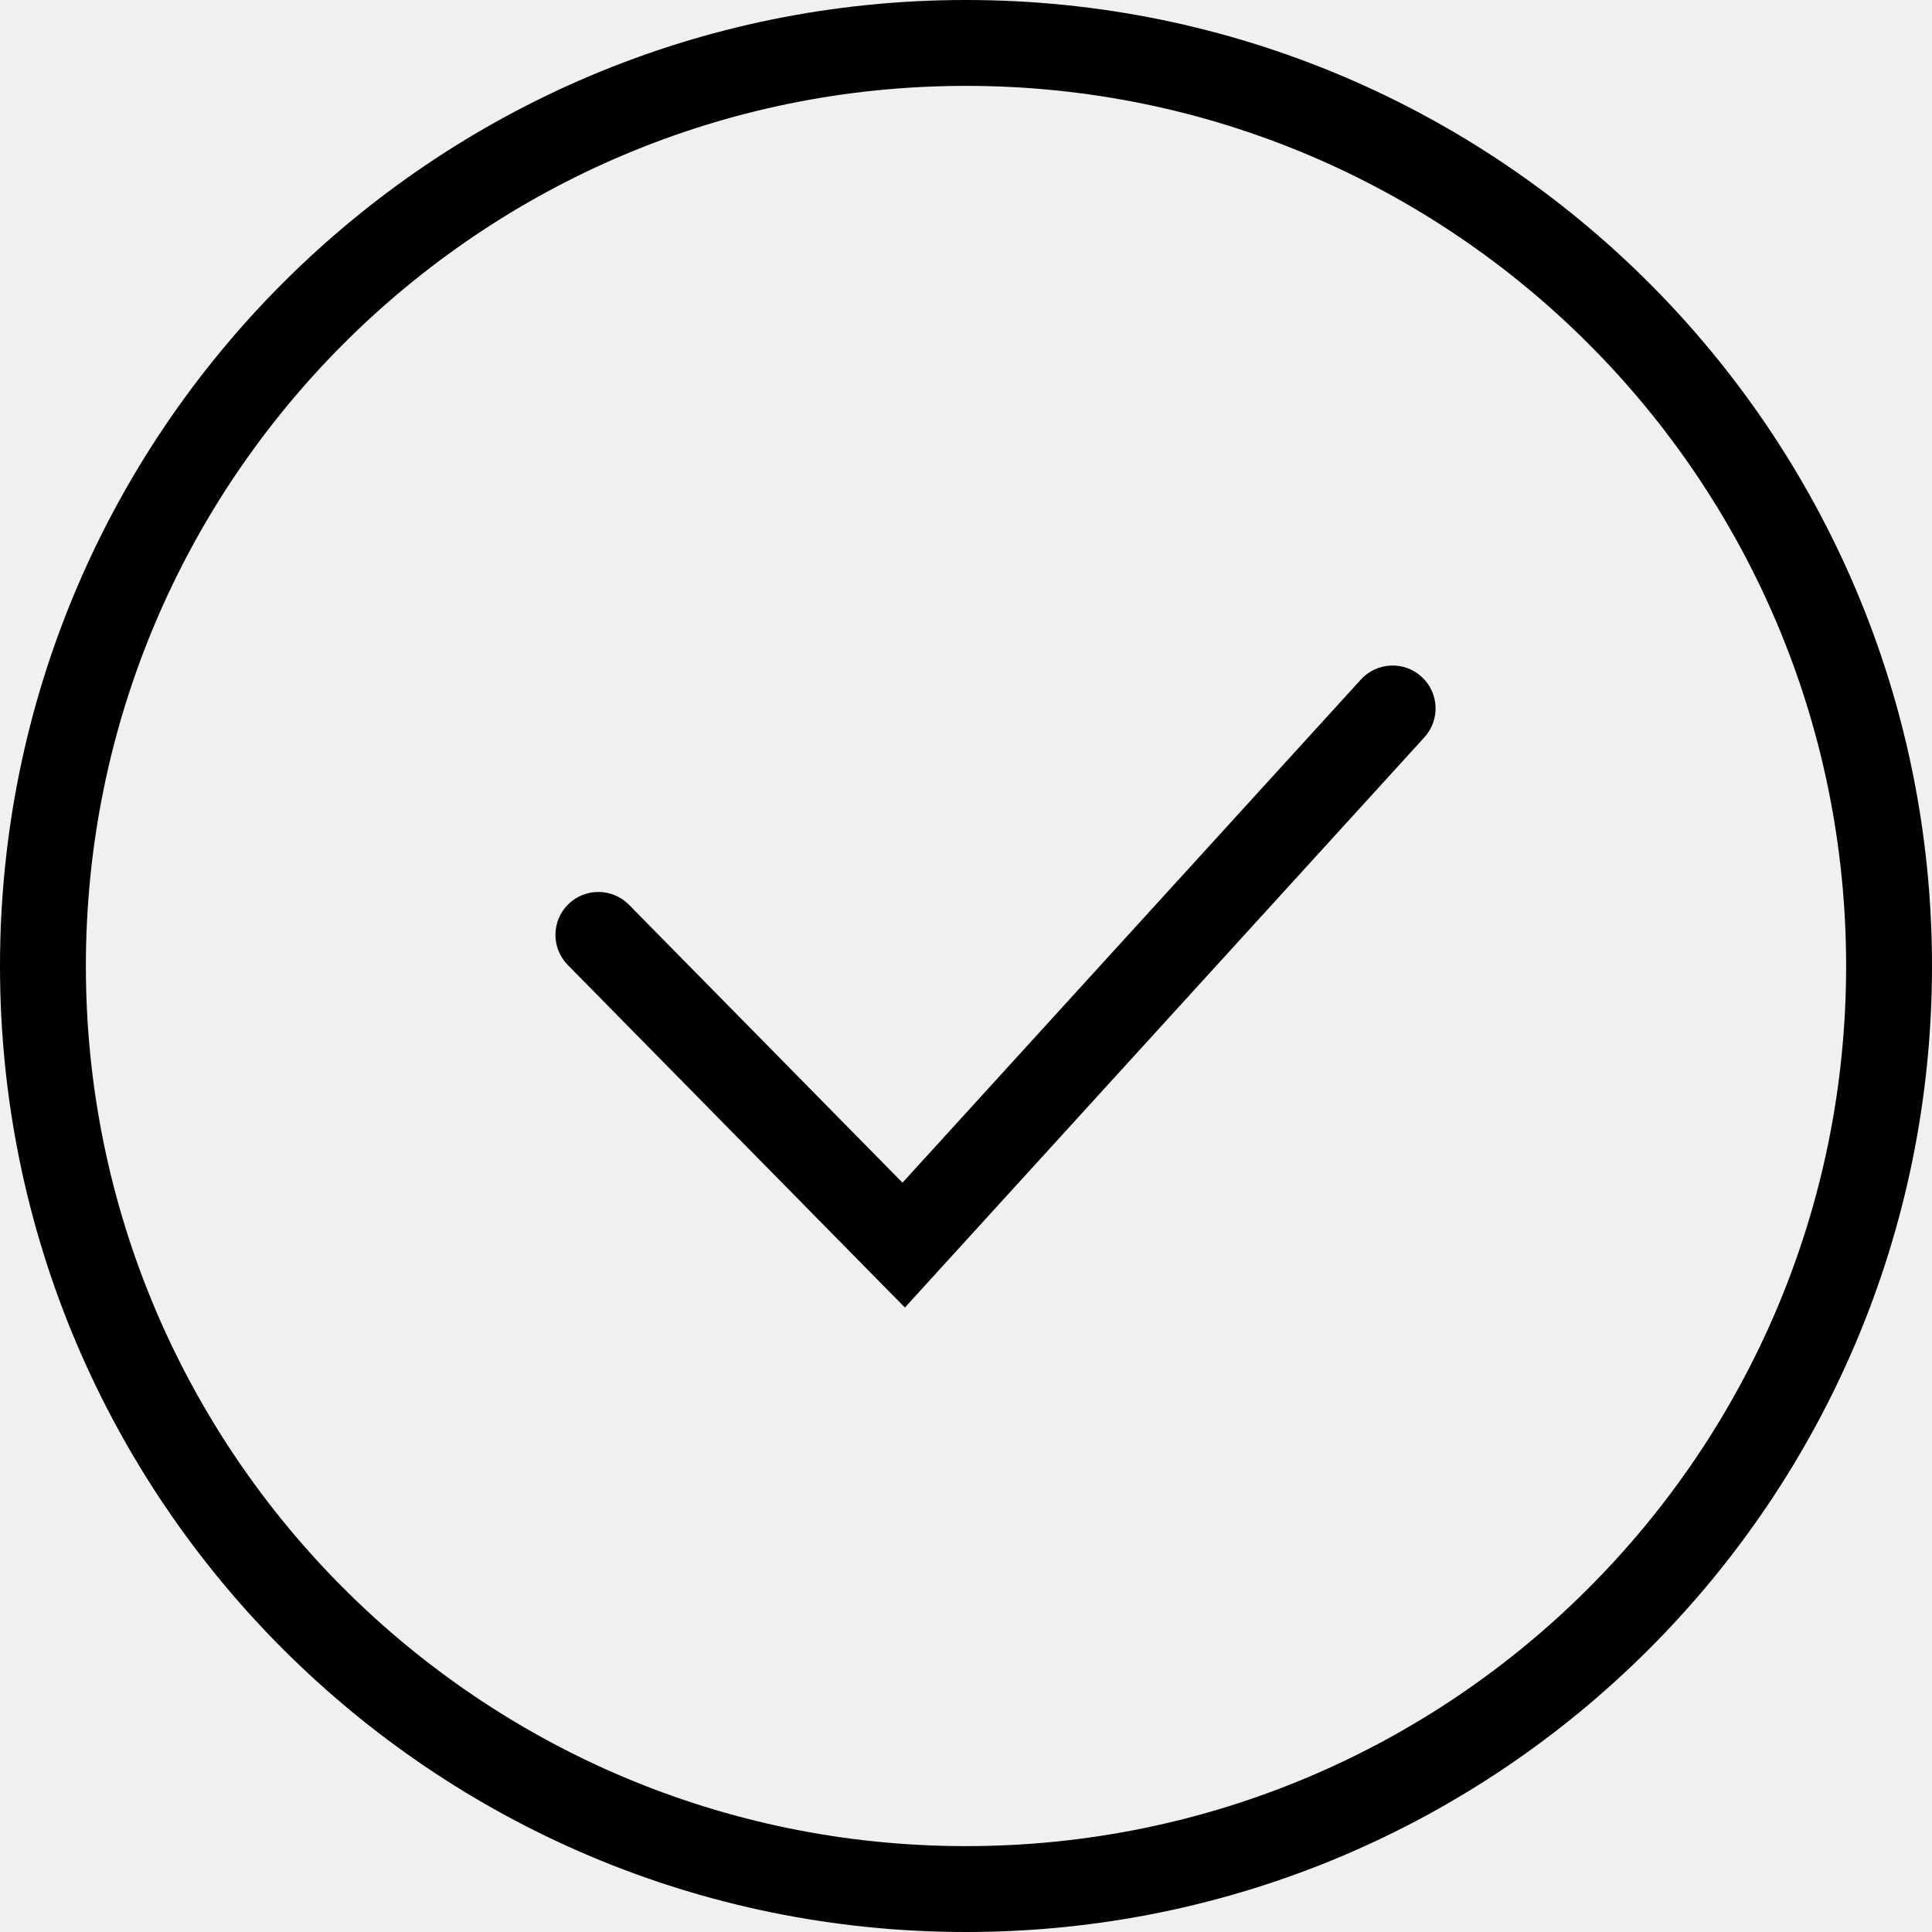
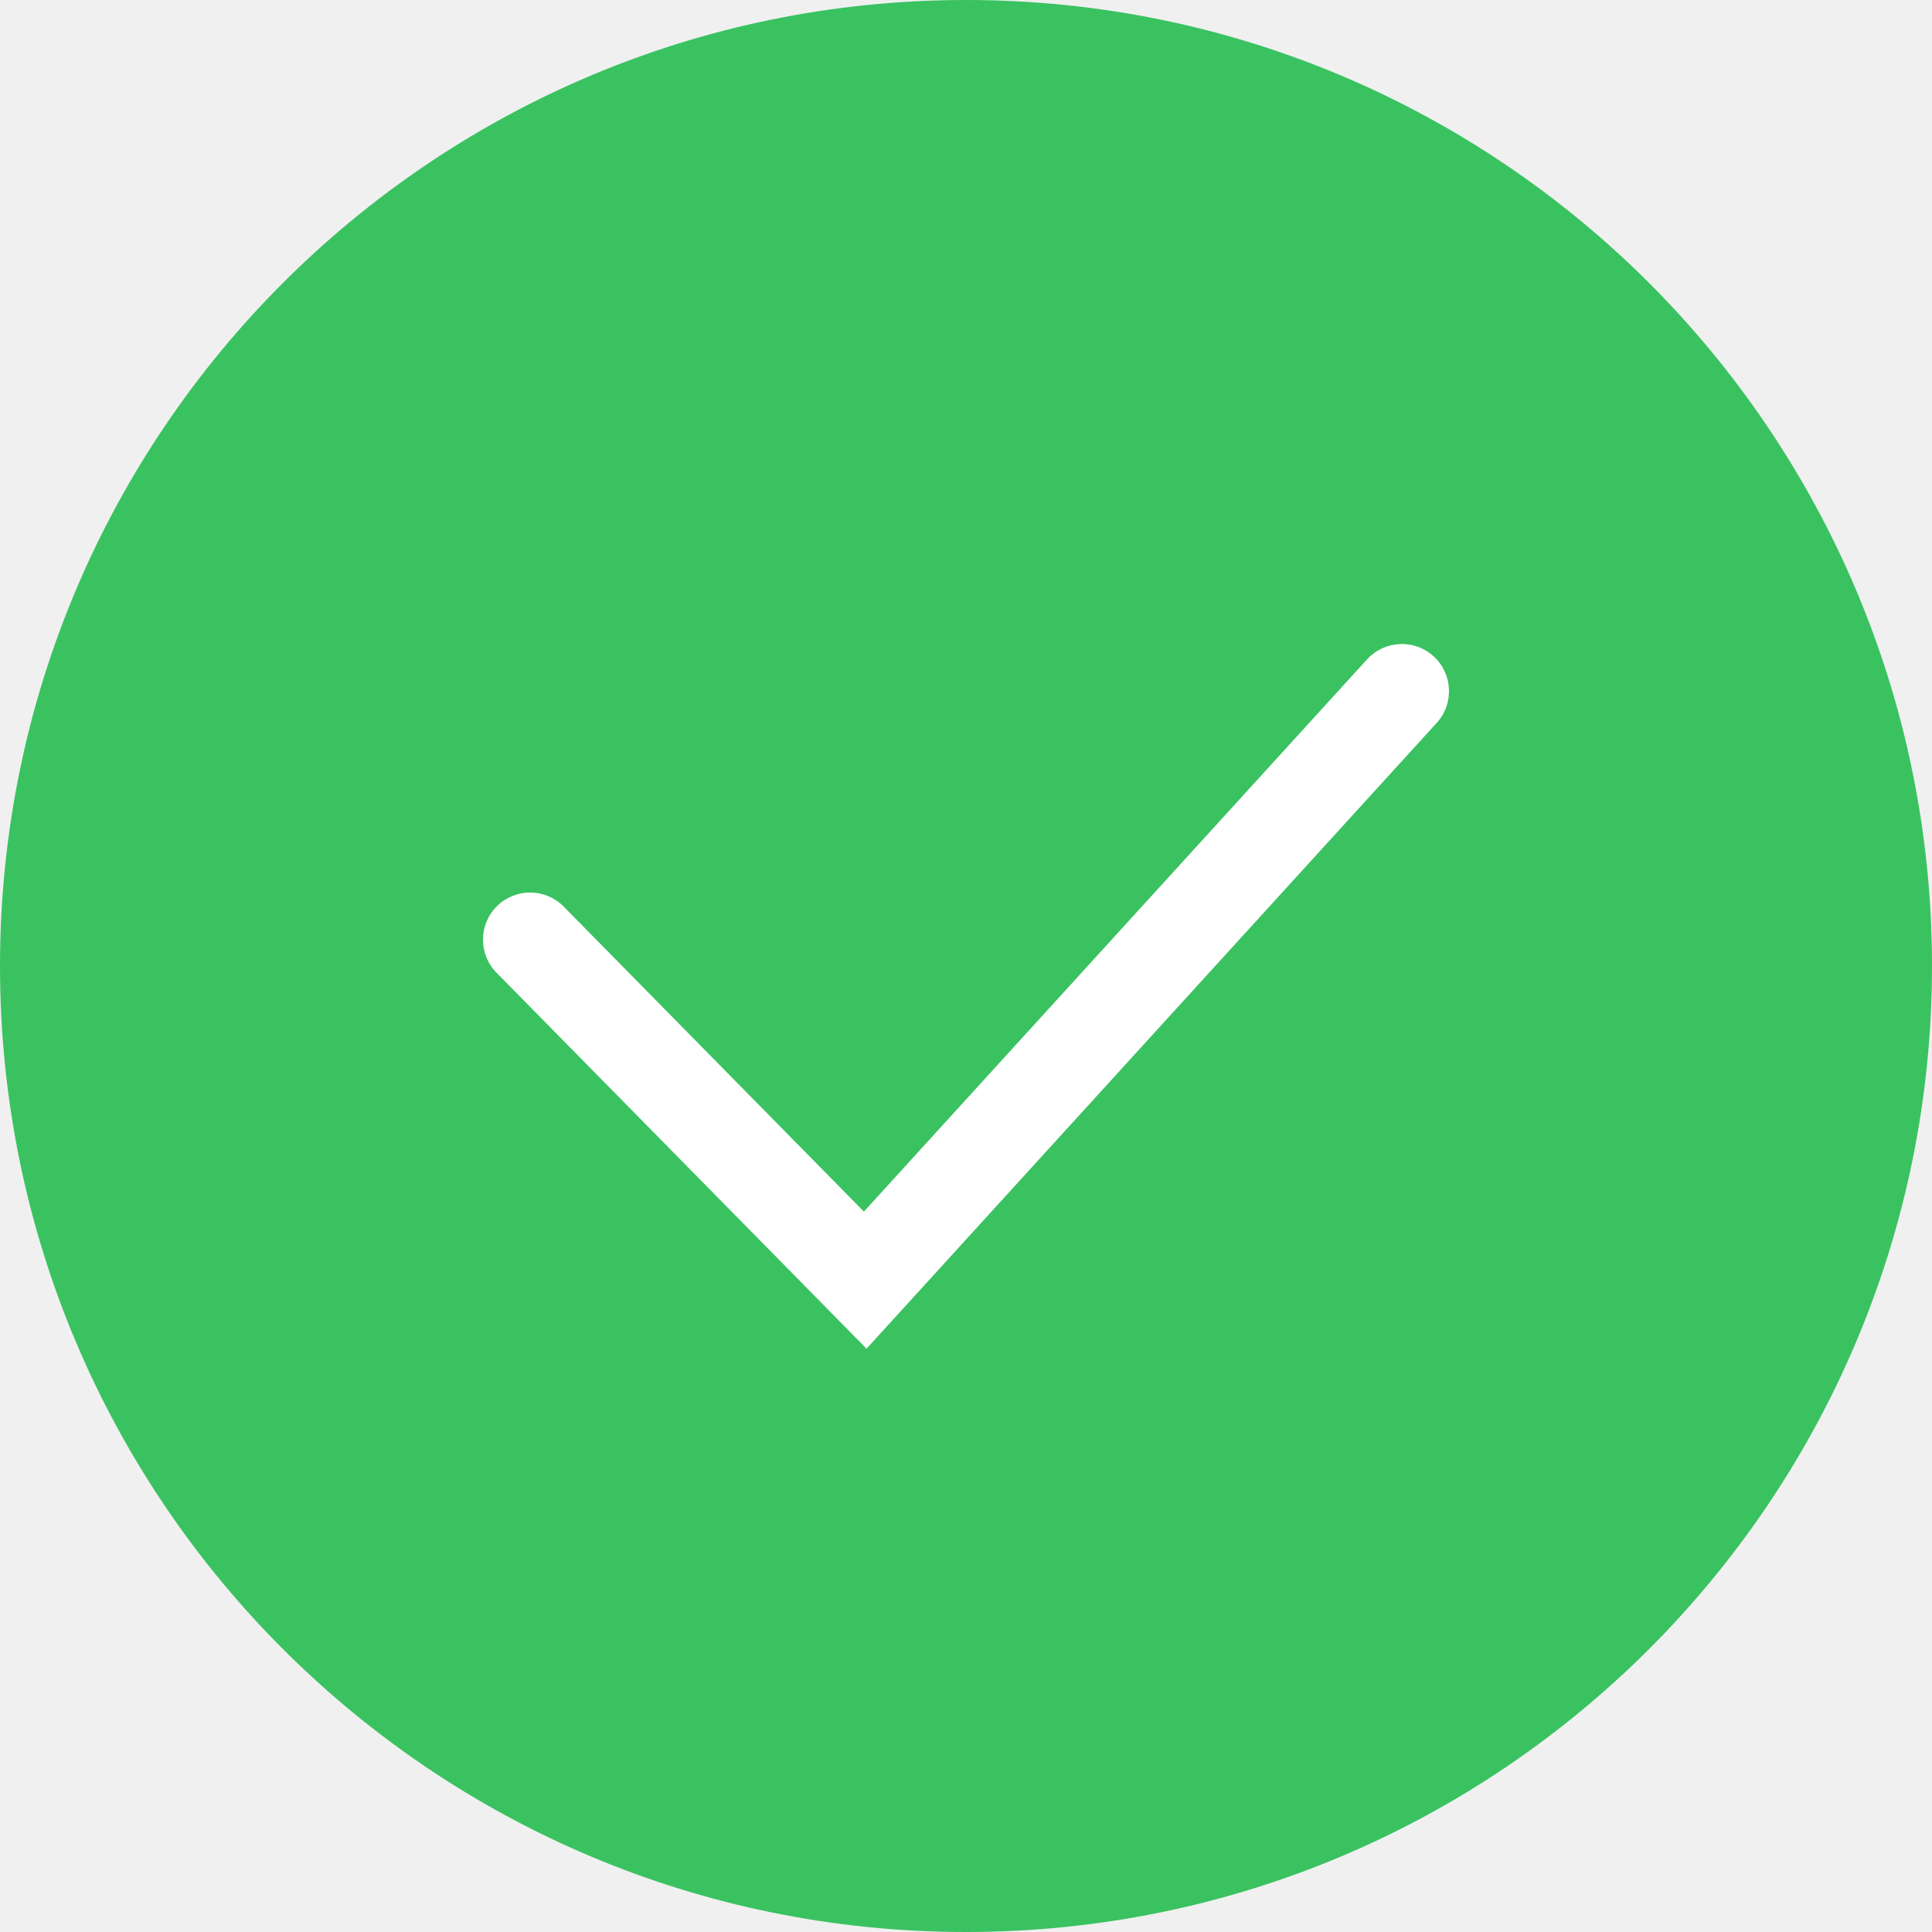
- <svg xmlns="http://www.w3.org/2000/svg" width="32" height="32" viewBox="0 0 40 40" fill="black">
-   <path fill-rule="evenodd" clip-rule="evenodd" d="M29.432 14.011C29.795 14.341 29.821 14.903 29.49 15.266L18.735 27.071L11.755 19.979C11.411 19.63 11.415 19.067 11.765 18.722C12.115 18.378 12.678 18.383 13.022 18.732L18.685 24.486L28.176 14.069C28.507 13.706 29.069 13.68 29.432 14.011Z" />
-   <path fill-rule="evenodd" clip-rule="evenodd" d="M20 38.222C30.064 38.222 38.222 30.064 38.222 20C38.222 9.936 30.064 1.778 20 1.778C9.936 1.778 1.778 9.936 1.778 20C1.778 30.064 9.936 38.222 20 38.222ZM20 40C31.046 40 40 31.046 40 20C40 8.954 31.046 0 20 0C8.954 0 0 8.954 0 20C0 31.046 8.954 40 20 40Z" />
+ <svg xmlns="http://www.w3.org/2000/svg" width="32" height="32" viewBox="0 0 40 40" fill="none">
+   <circle cx="20" cy="20" r="20" fill="#3AC261" />
+   <path fill-rule="evenodd" clip-rule="evenodd" d="M29.681 13.588C30.08 13.951 30.108 14.568 29.746 14.966L17.941 27.923L10.28 20.139C9.902 19.755 9.907 19.137 10.291 18.759C10.675 18.381 11.293 18.386 11.671 18.77L17.886 25.085L28.303 13.652C28.666 13.254 29.283 13.225 29.681 13.588Z" fill="white" />
</svg>
